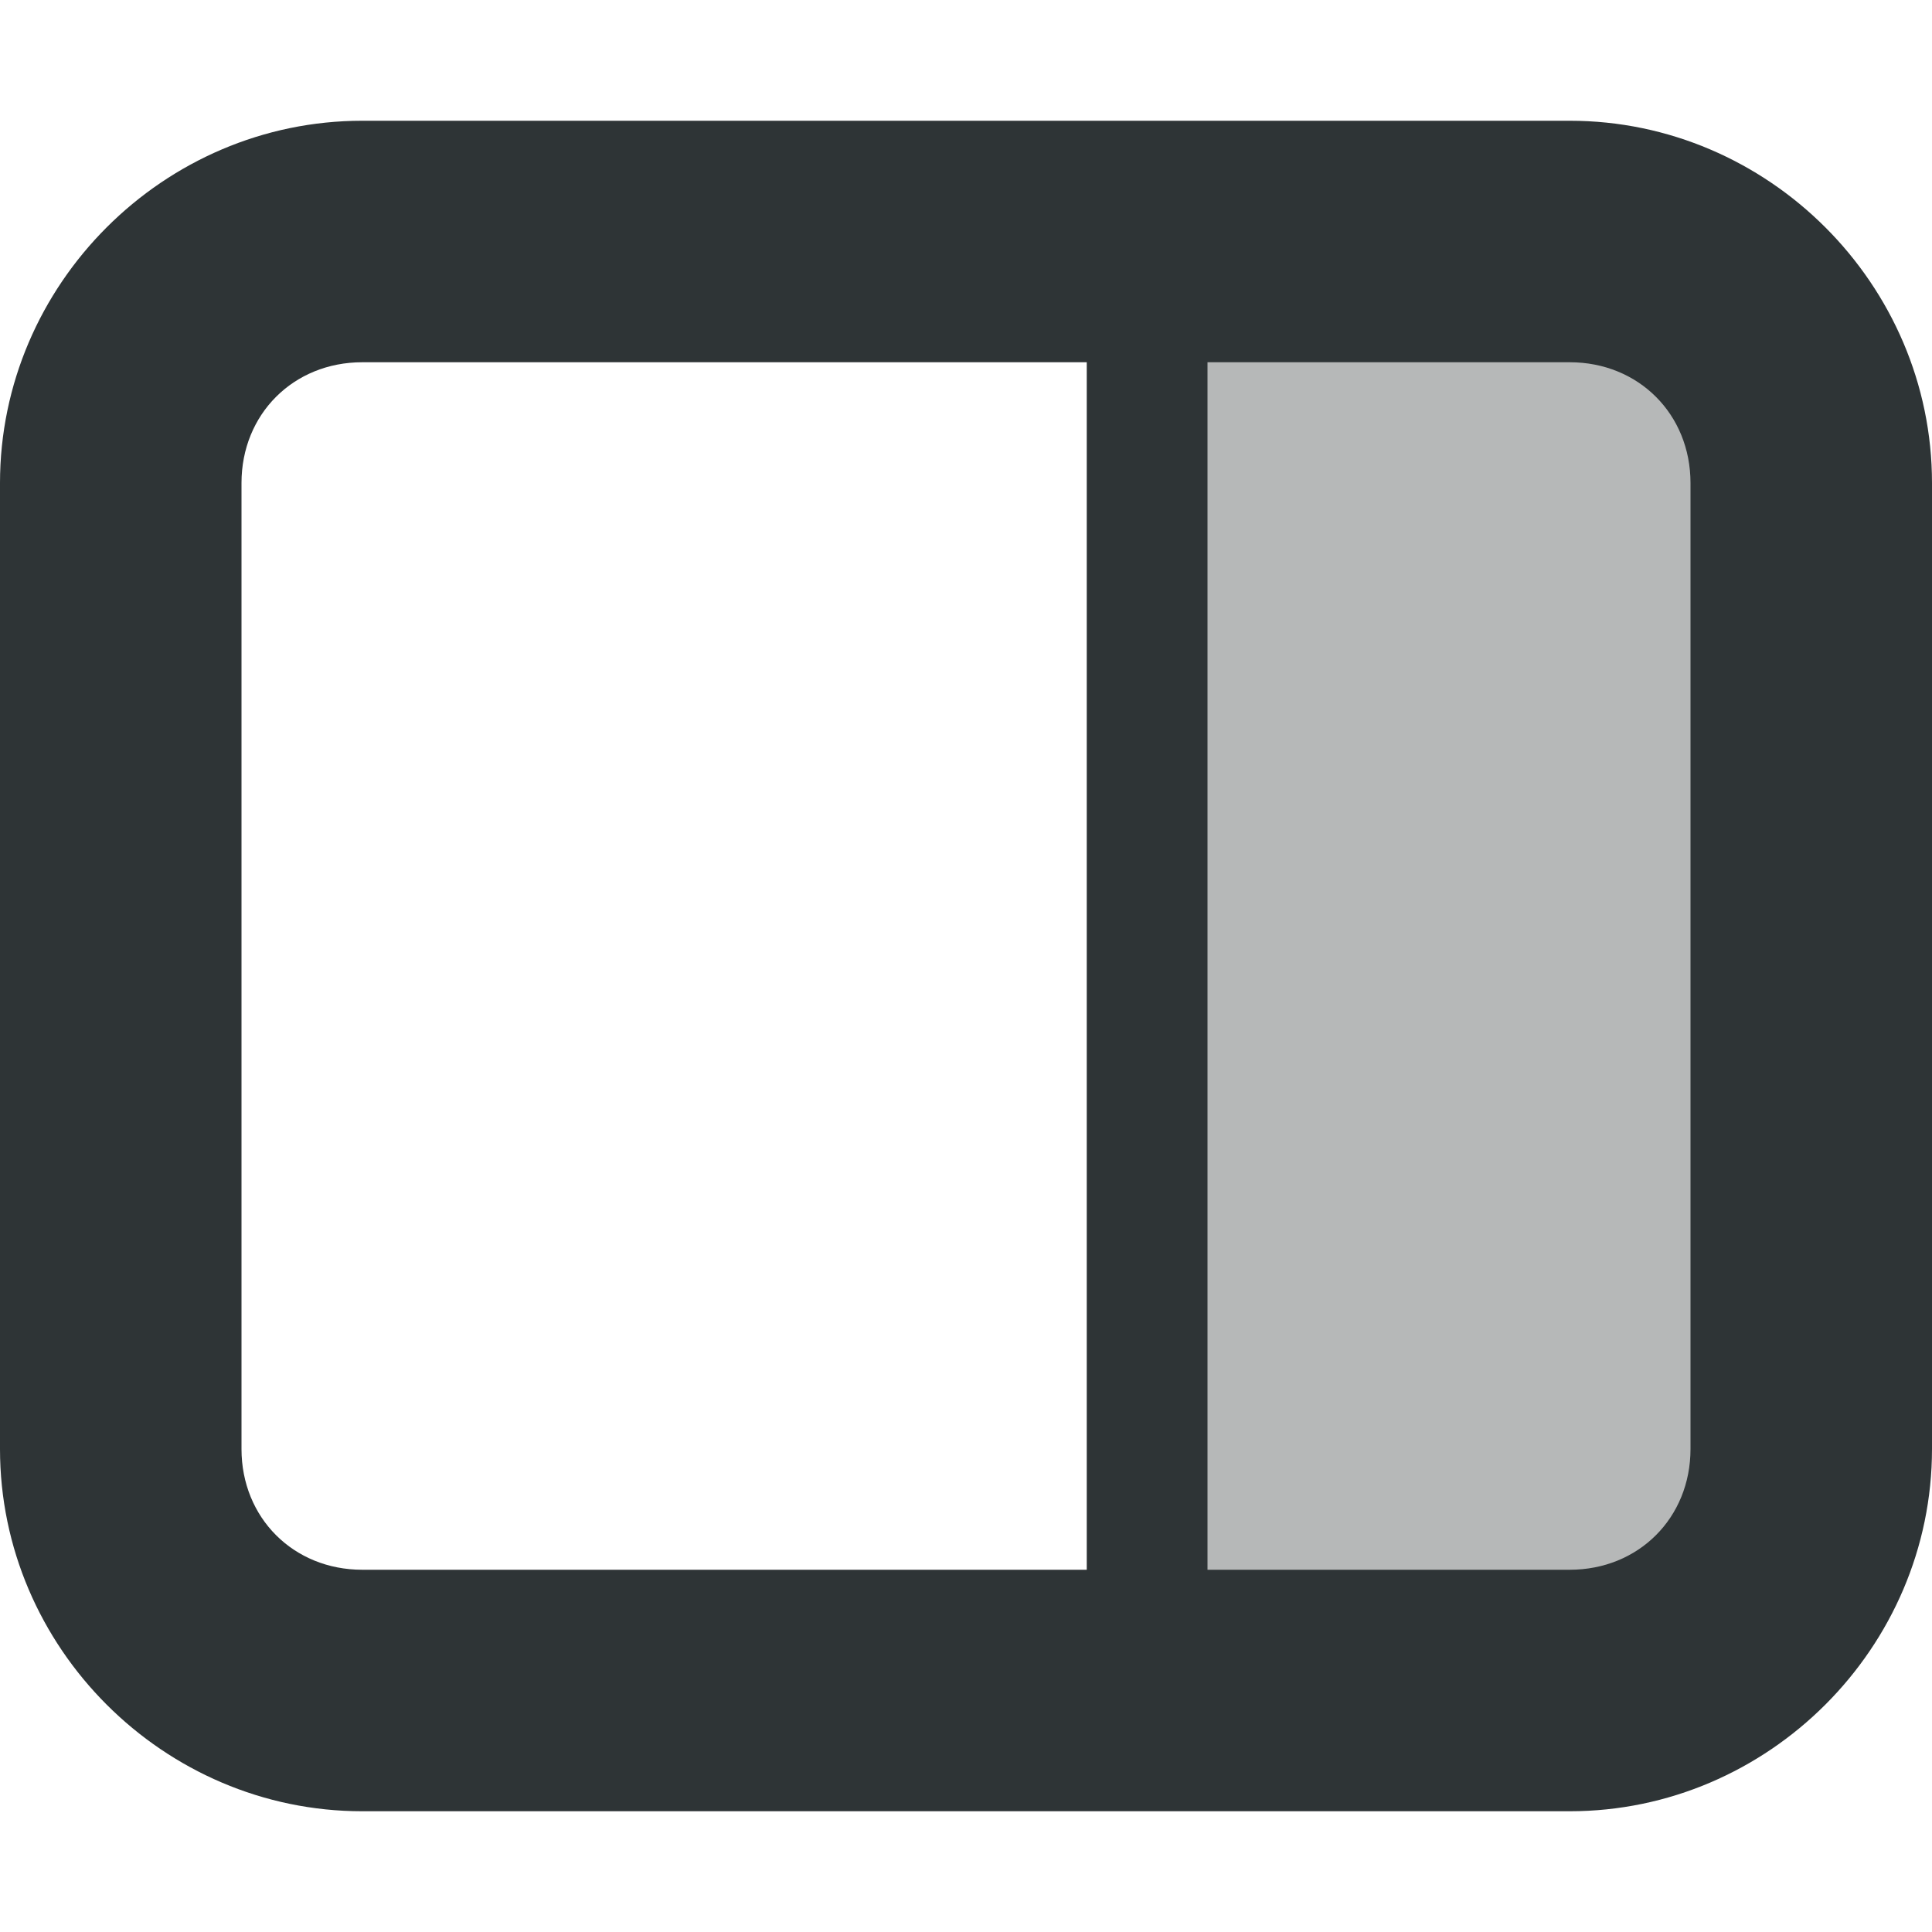
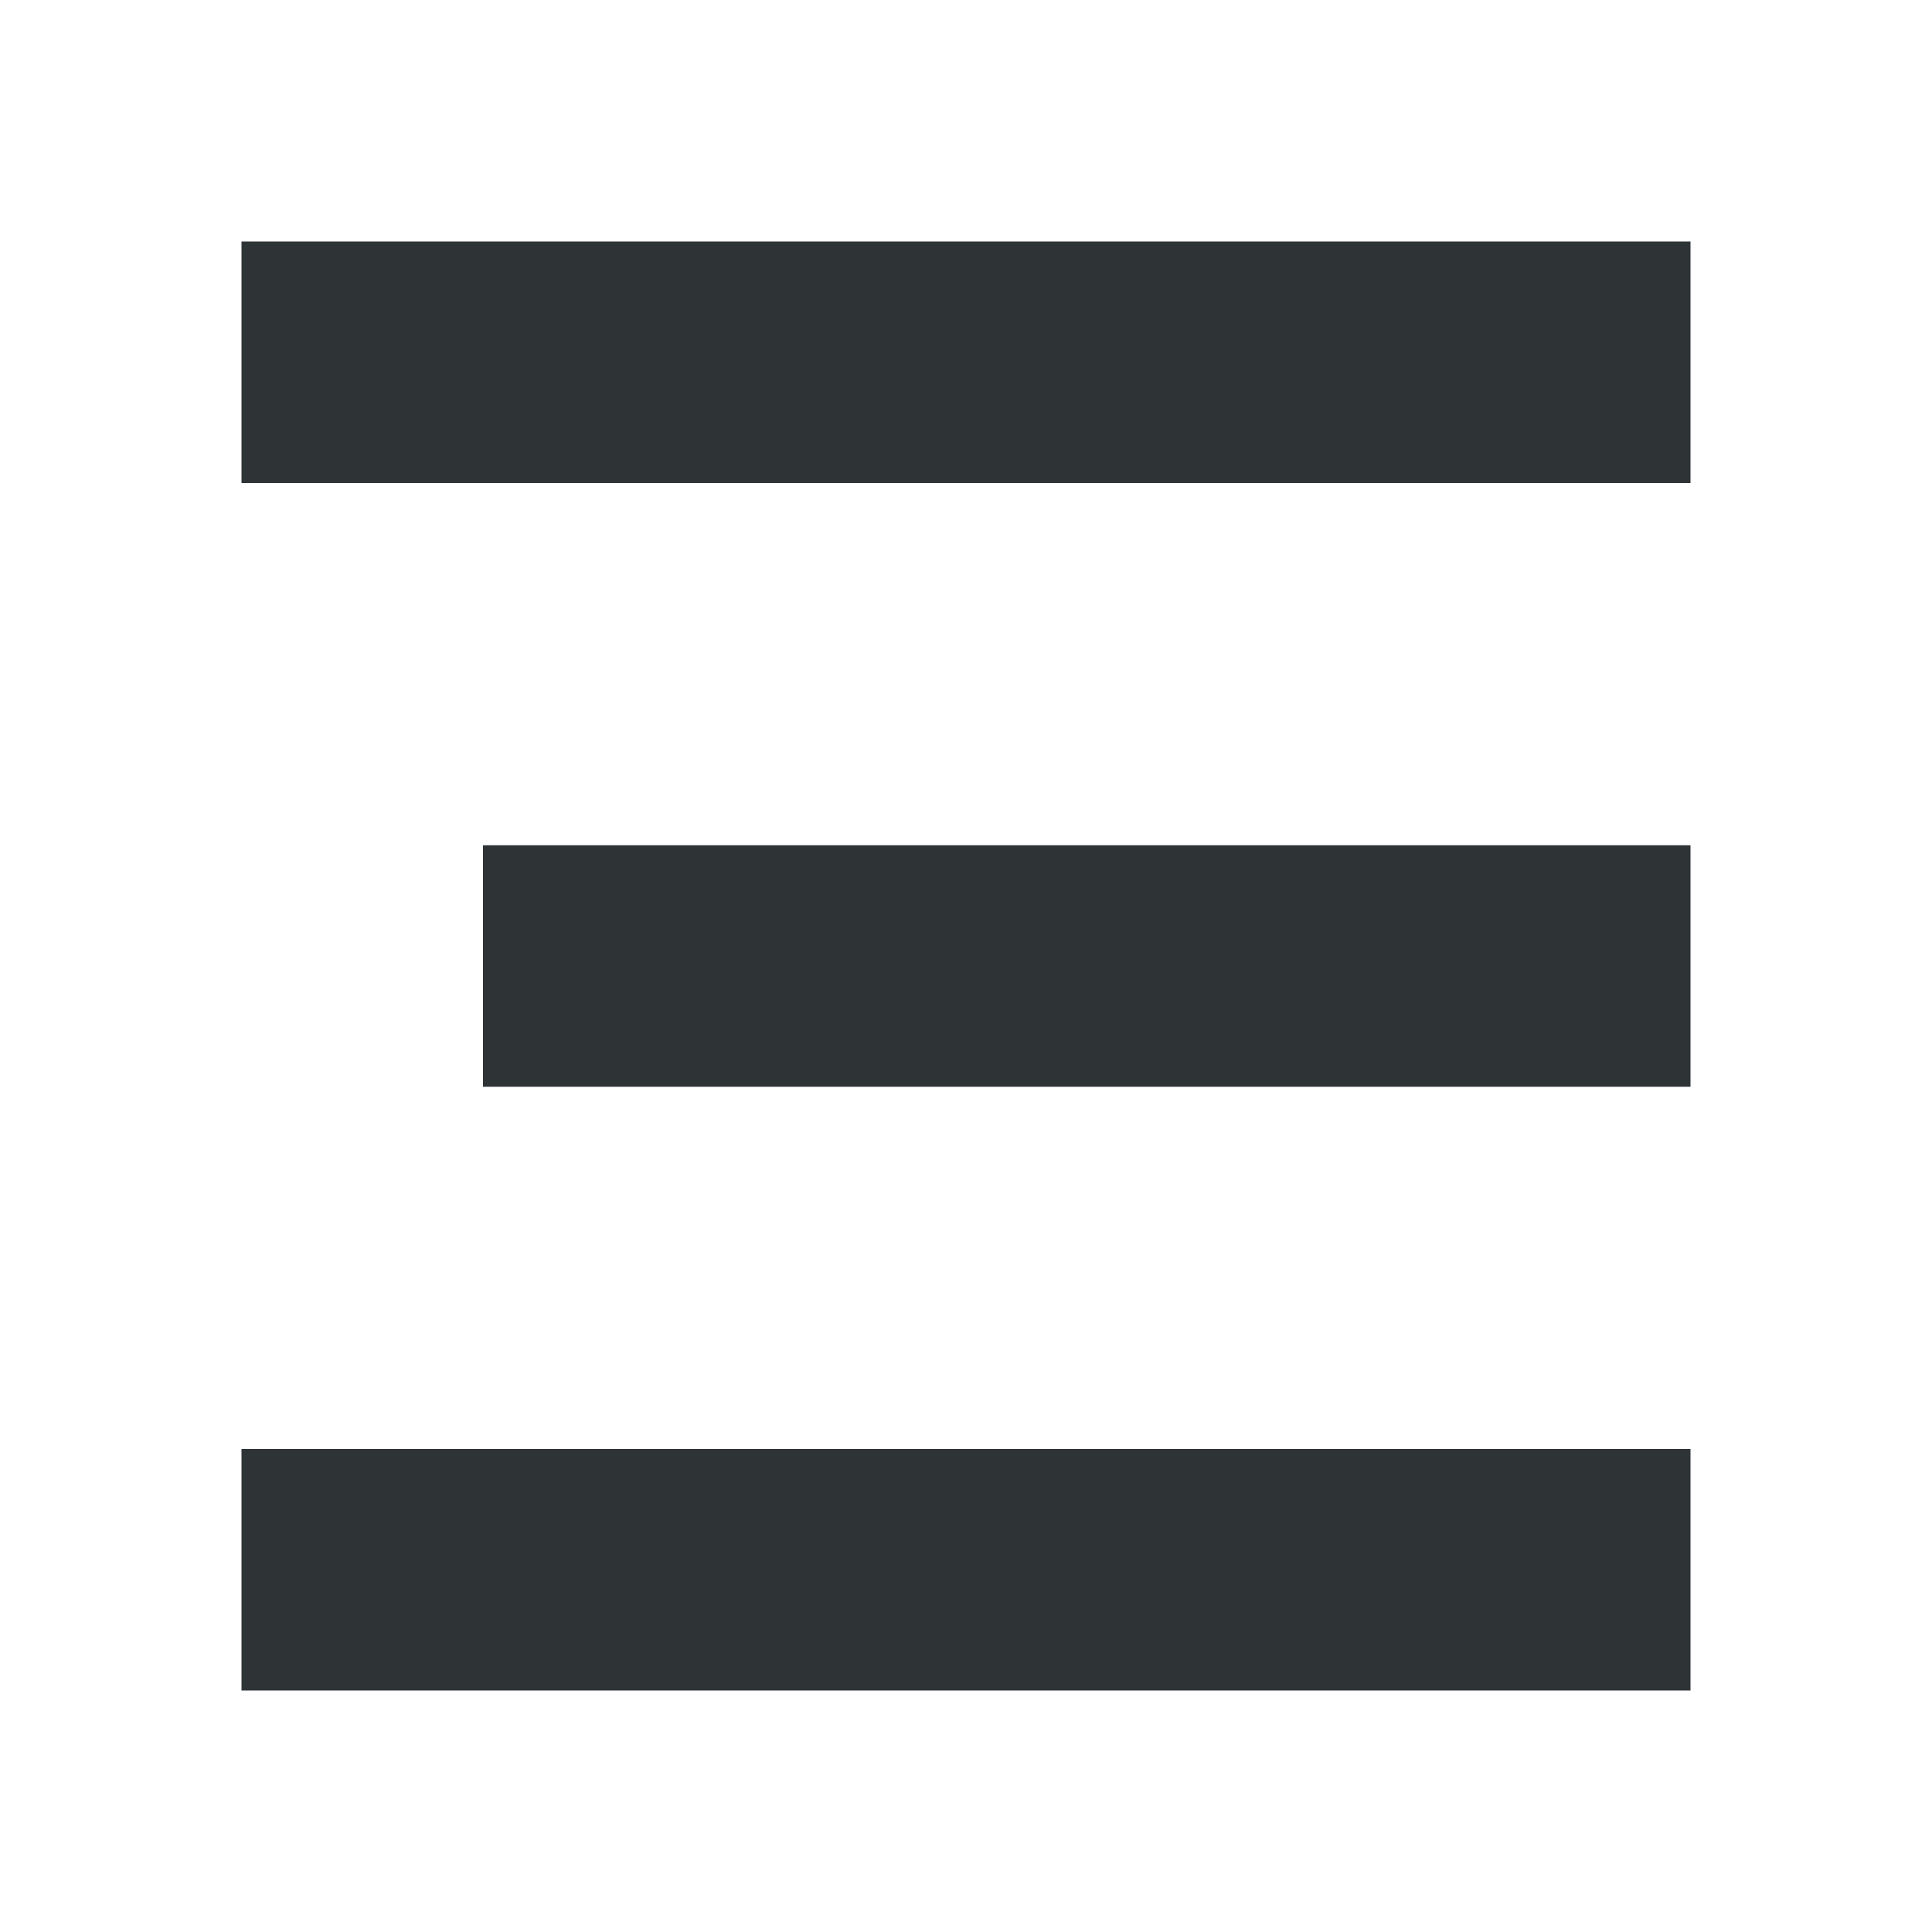
- <svg xmlns="http://www.w3.org/2000/svg" height="16px" viewBox="0 0 16 16" width="16px">
-   <g fill="#2e3436">
-     <path d="m 9.5 14 v -12 h 5 v 12 z m 0 0" fill-opacity="0.35" />
-     <path d="m 13 1 c 1.645 0 3 1.355 3 3 v 8 c 0 1.645 -1.355 3 -3 3 h -10 c -1.645 0 -3 -1.355 -3 -3 v -8 c 0 -1.645 1.355 -3 3 -3 z m 0 2 h -10 c -0.57 0 -1 0.43 -1 1 v 8 c 0 0.57 0.43 1 1 1 h 10 c 0.57 0 1 -0.43 1 -1 v -8 c 0 -0.57 -0.43 -1 -1 -1 z m 0 0" />
-     <path d="m 10 2 h -1 v 12 h 1 z m 0 0" />
-   </g>
+ <svg xmlns="http://www.w3.org/2000/svg" width="16" height="16" viewBox="0 0 16 16">
+   <rect x="2" y="2" width="12" height="2" fill="#2e3436" />
+   <rect x="4" y="7" width="10" height="2" fill="#2e3436" />
+   <rect x="2" y="12" width="12" height="2" fill="#2e3436" />
</svg>
